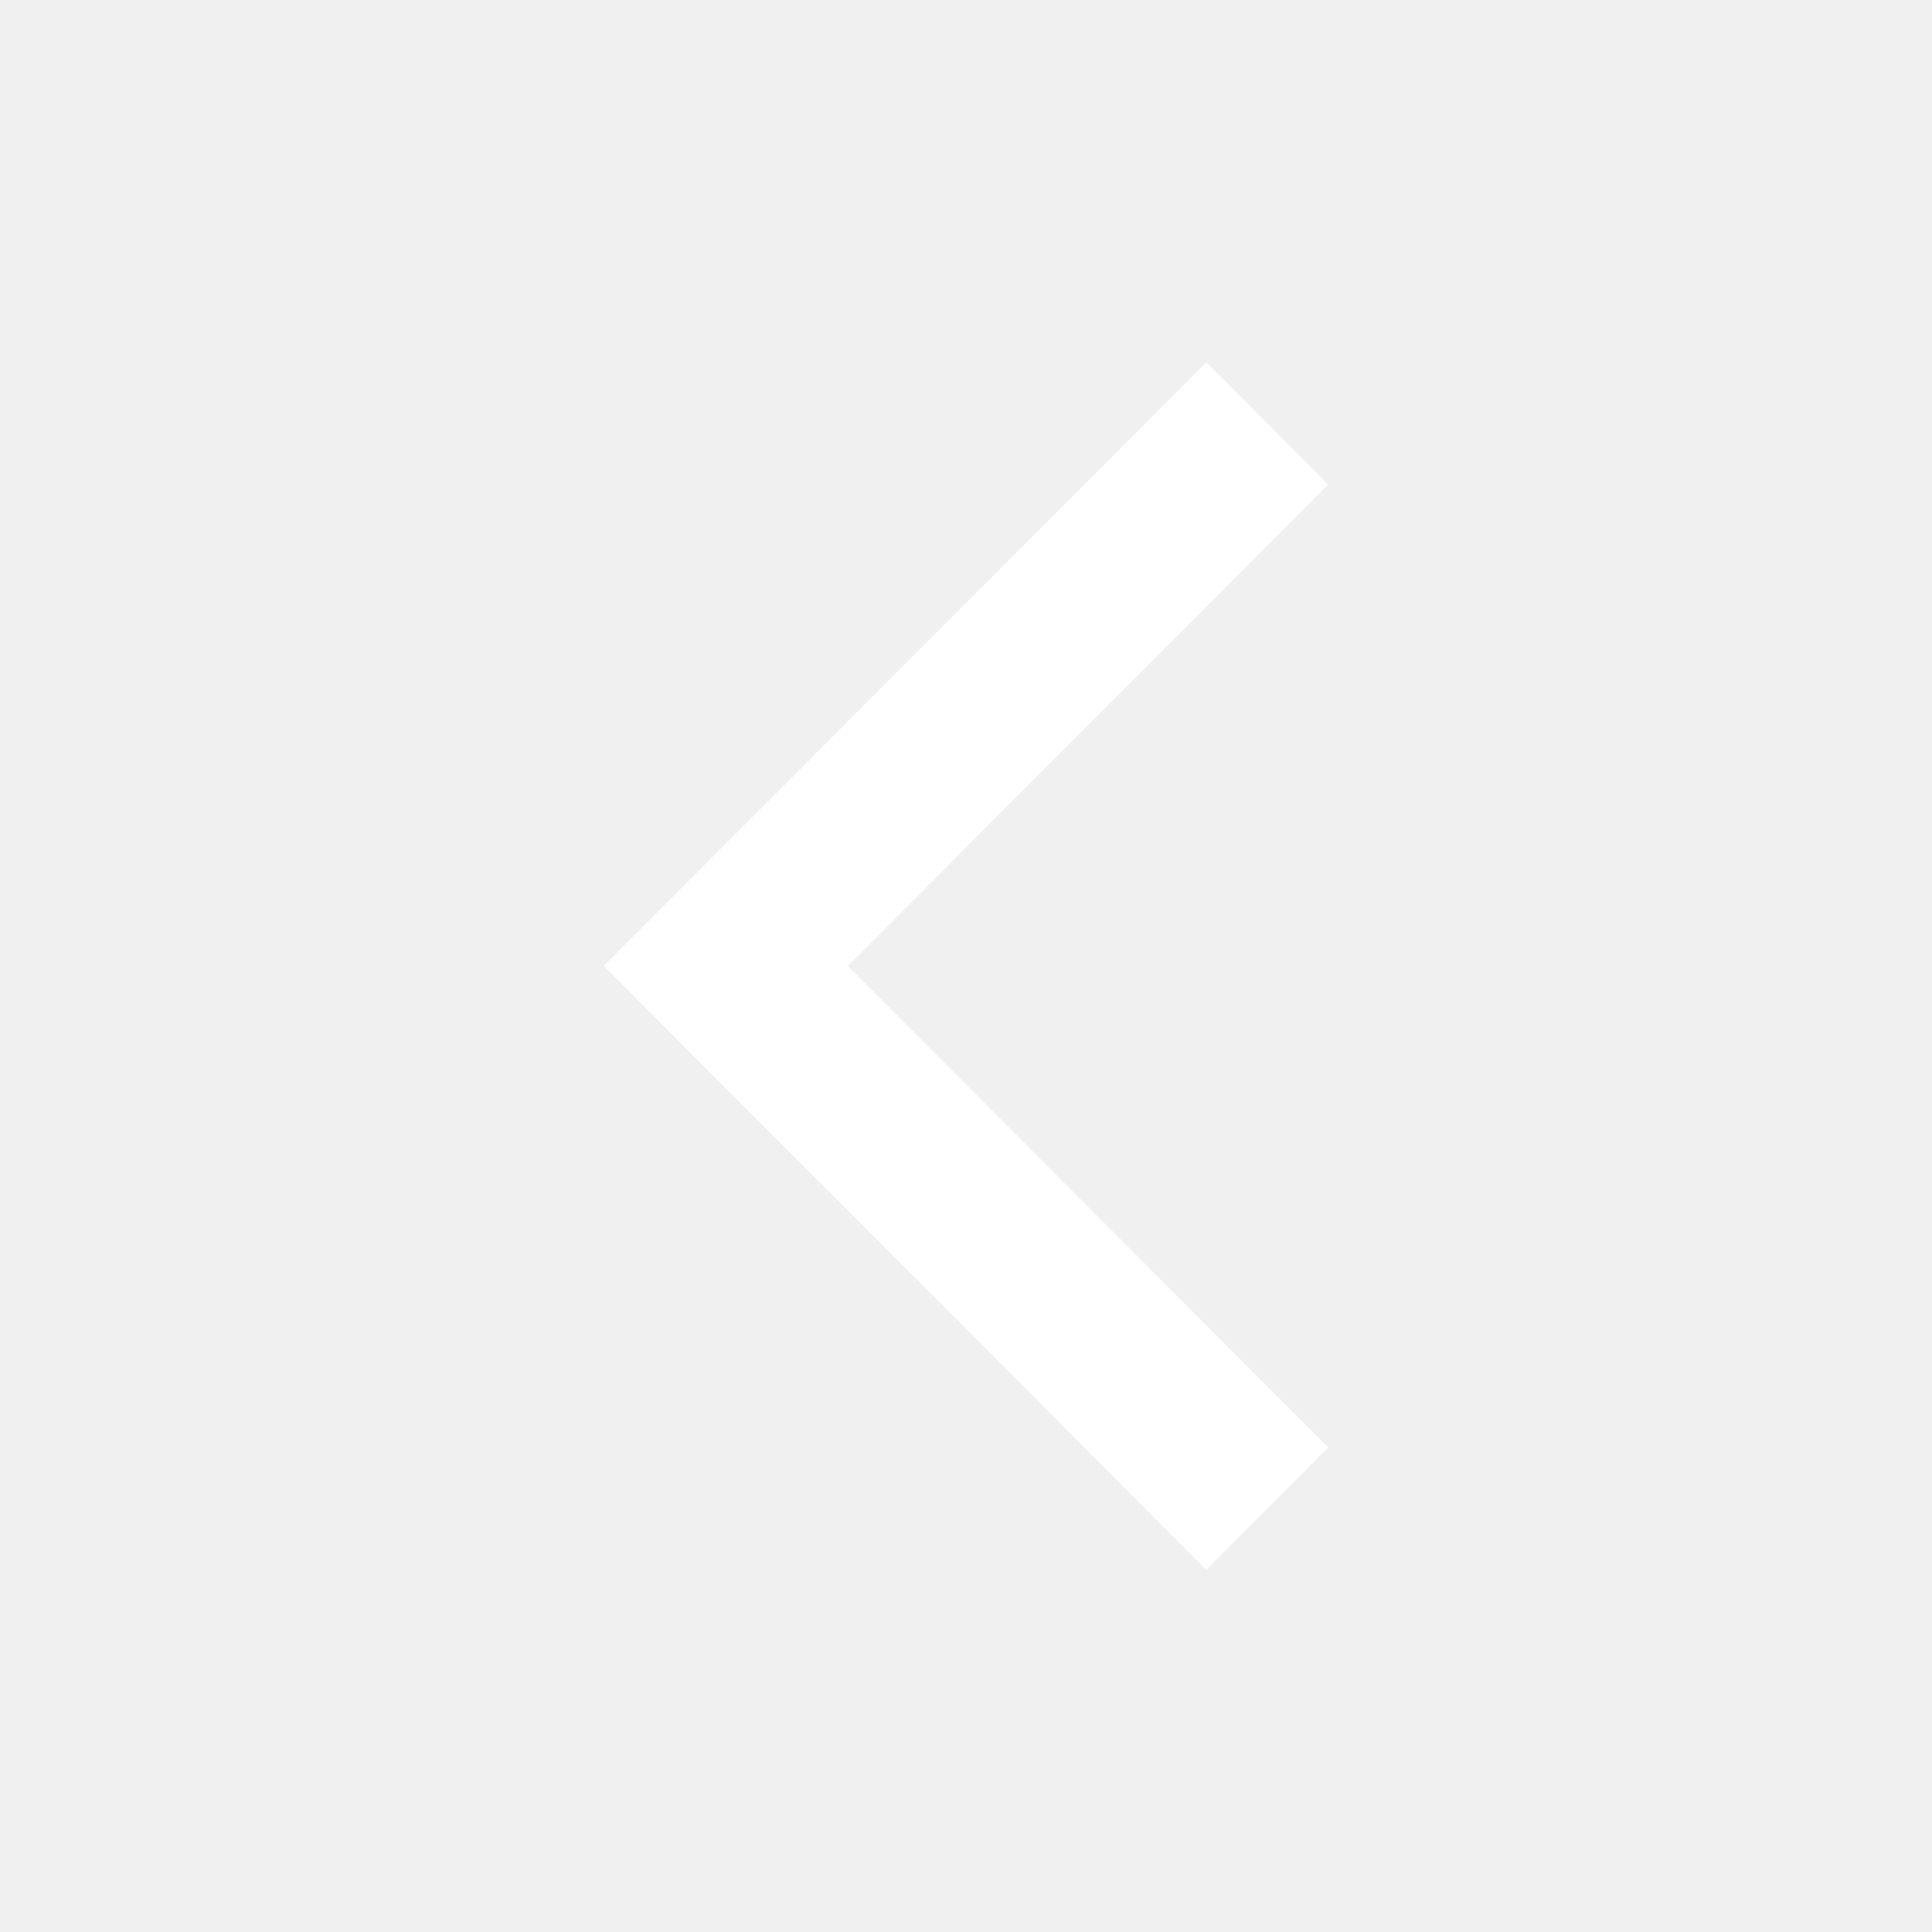
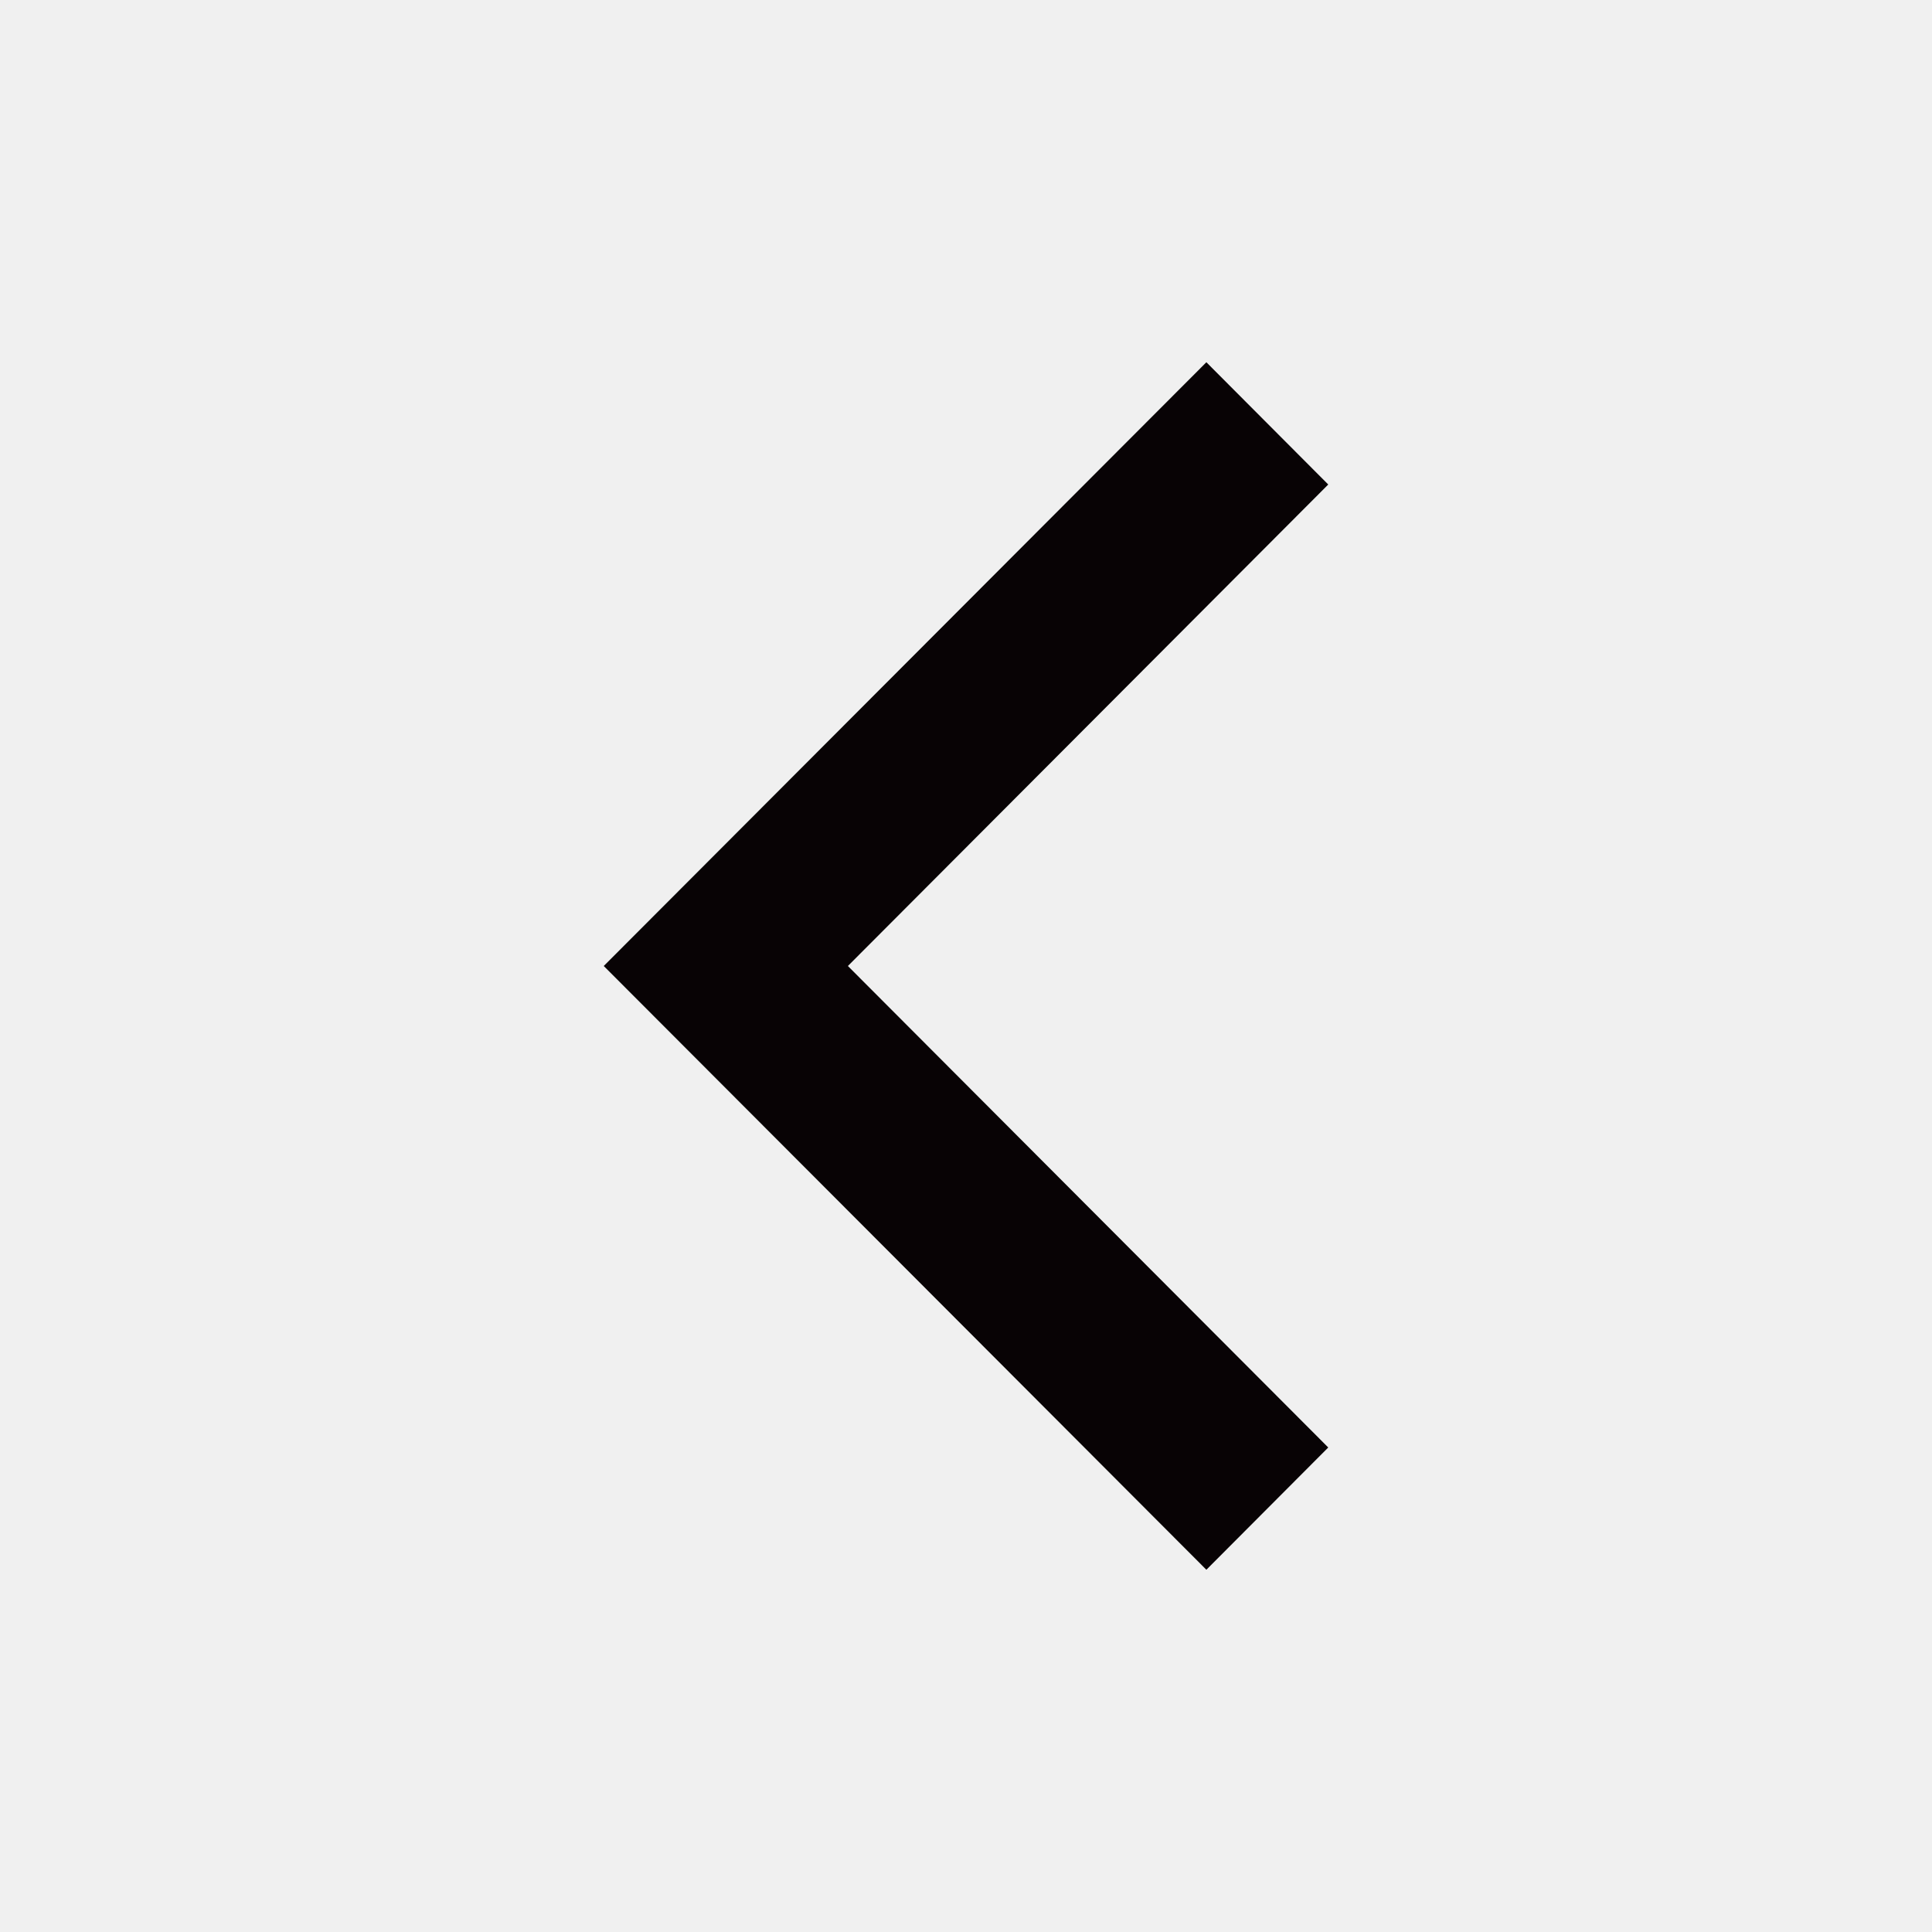
<svg xmlns="http://www.w3.org/2000/svg" width="512" height="512">
  <g>
    <rect fill="none" id="canvas_background" height="402" width="582" y="-1" x="-1" />
  </g>
  <g>
-     <polygon fill="#ffffff" id="svg_1" points="352,128.4 319.7,96 160,256 160,256 160,256 319.7,416 352,383.6 224.7,256 " />
+     <polygon fill="#080305" id="svg_1" points="352,128.4 319.7,96 160,256 160,256 160,256 319.7,416 352,383.6 224.7,256 " />
  </g>
</svg>
